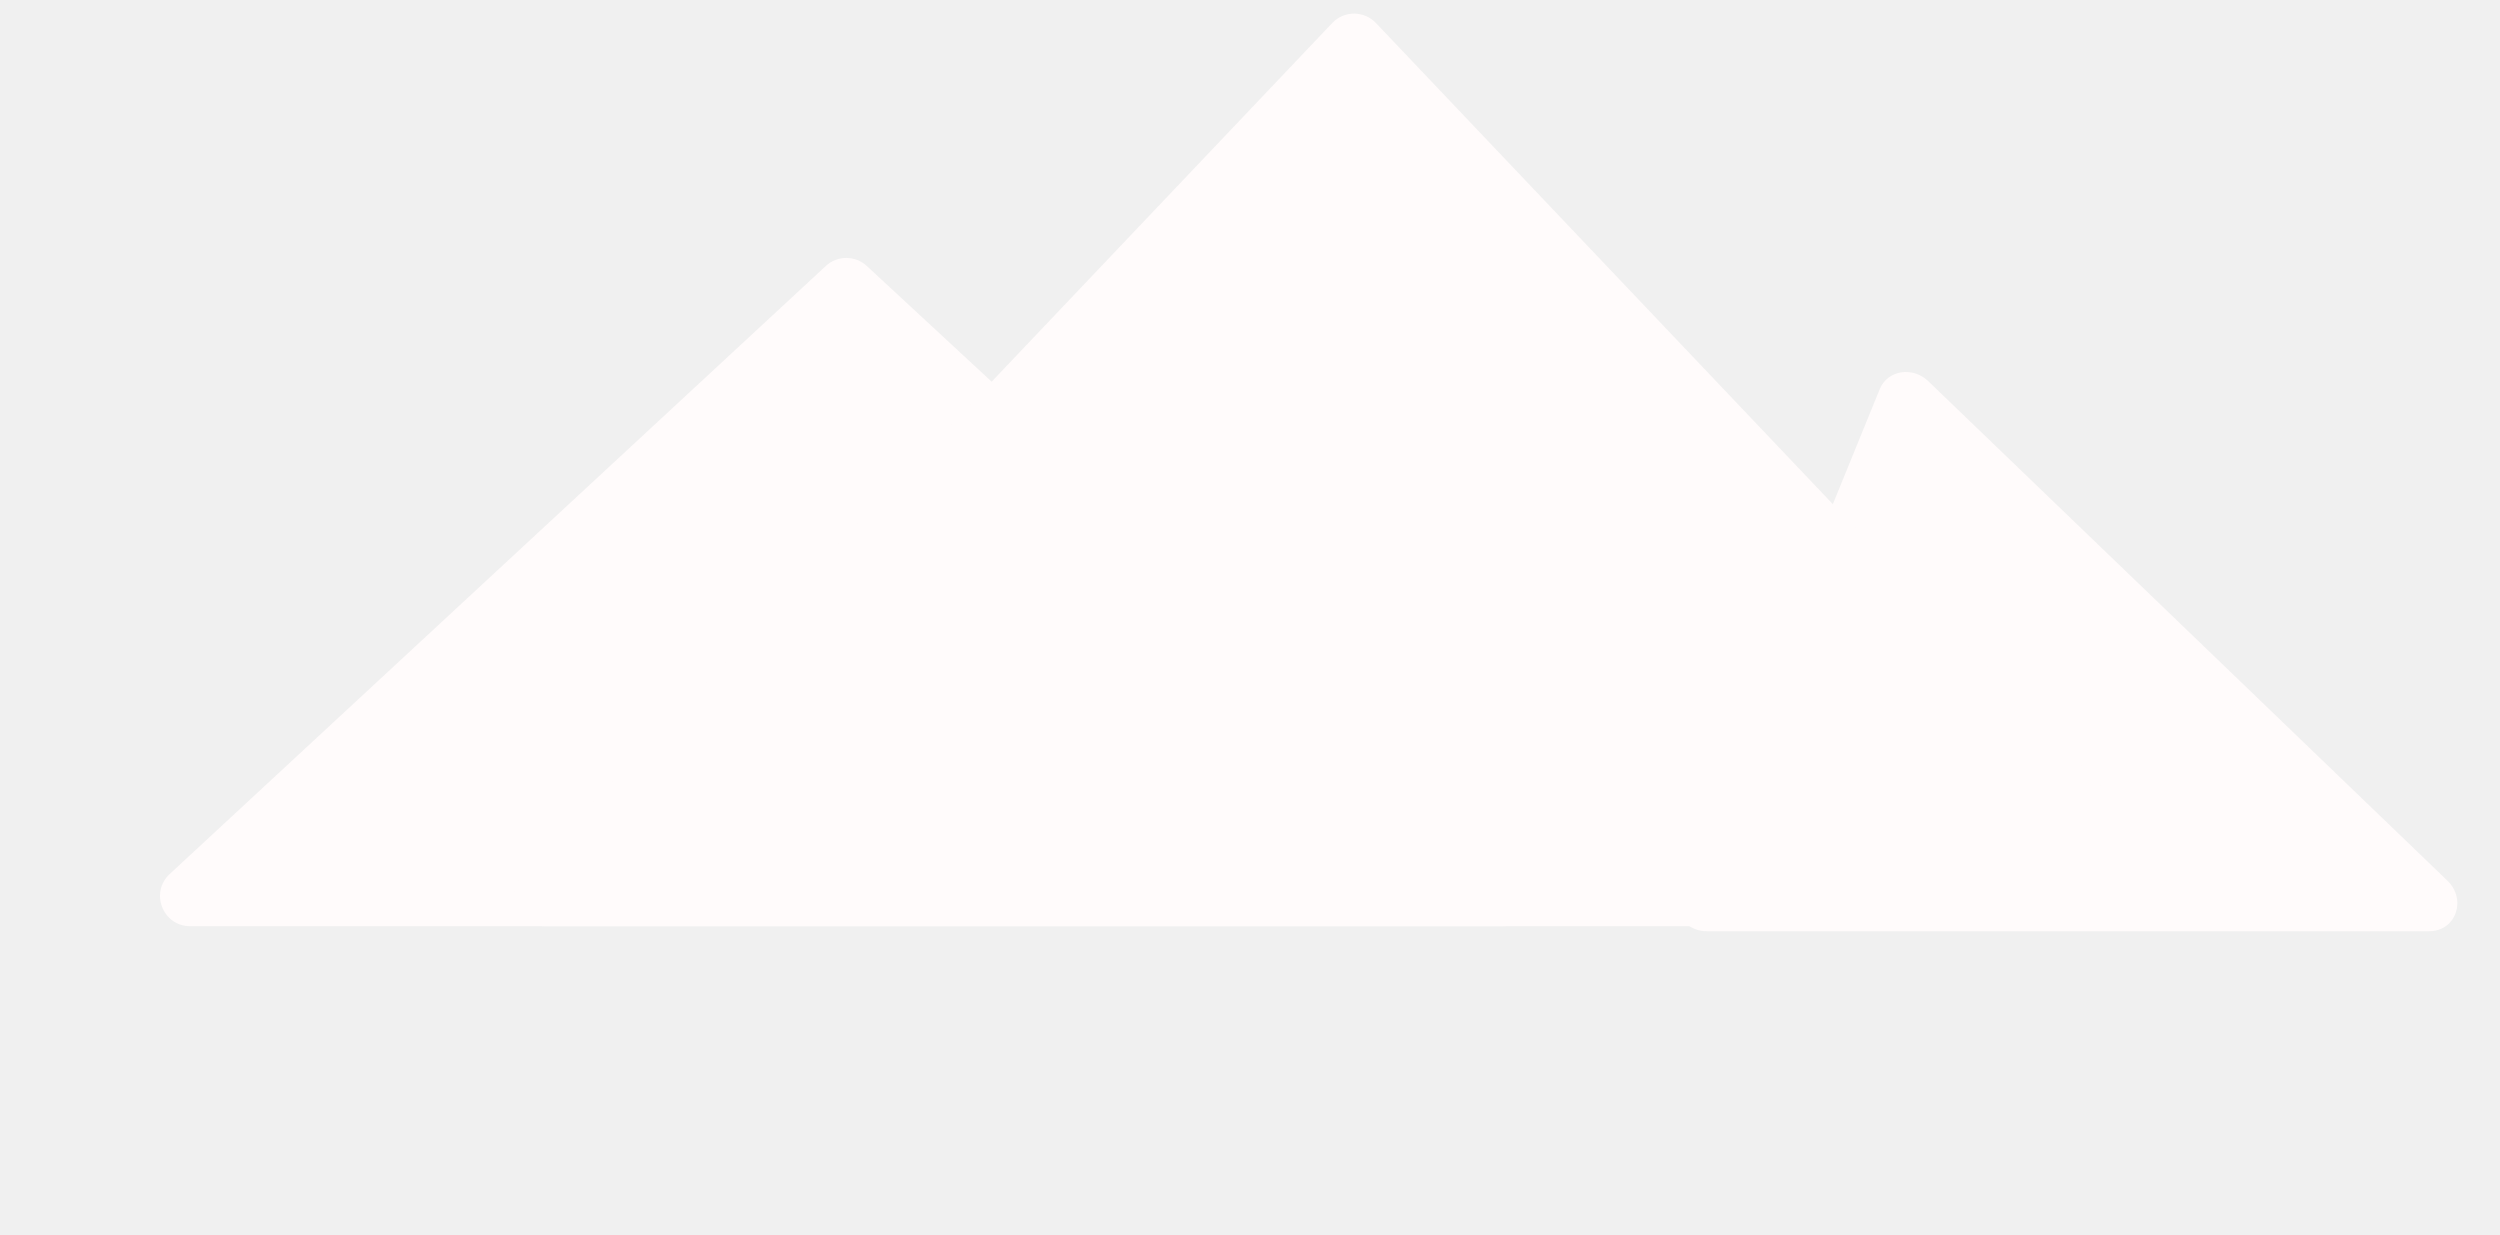
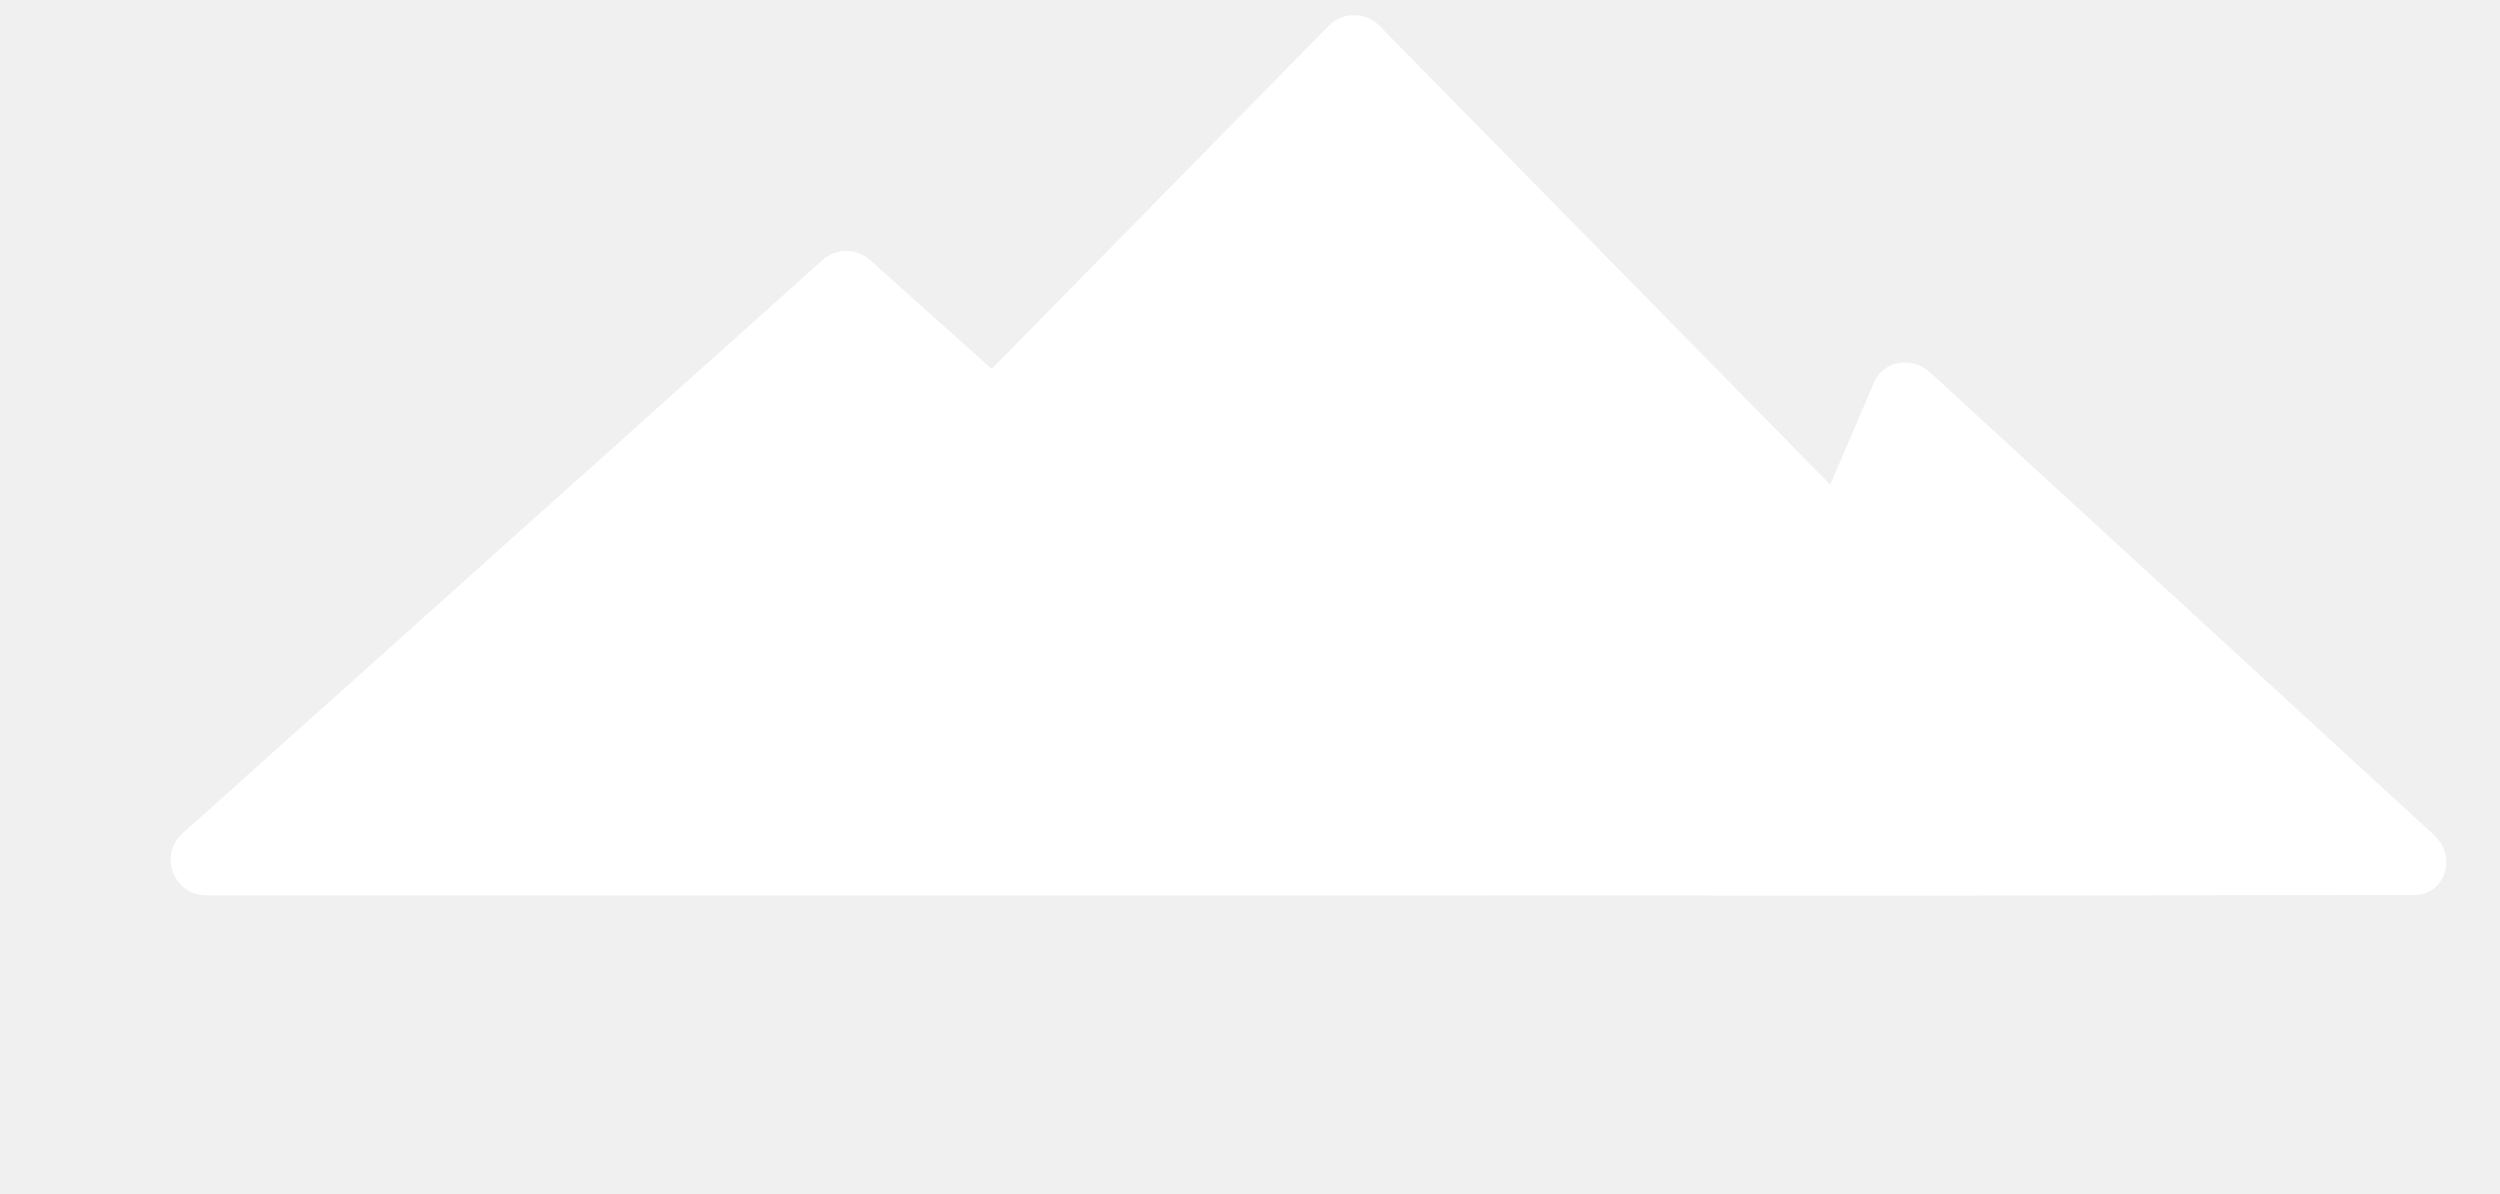
- <svg xmlns="http://www.w3.org/2000/svg" width="83" height="41" viewBox="0 0 83 41" fill="none">
-   <path d="M27.418 8.83C27.801 8.475 28.394 8.475 28.777 8.83L50.56 29.017C51.227 29.635 50.789 30.75 49.88 30.75H6.315C5.405 30.75 4.968 29.635 5.635 29.017L27.418 8.83Z" fill="#FFFBFB" />
-   <path d="M62.408 12.918C62.664 12.289 63.497 12.154 64.019 12.656L81.251 29.235C81.908 29.867 81.532 30.917 80.648 30.917L56.658 30.917C55.921 30.917 55.381 30.156 55.65 29.496L62.408 12.918Z" fill="#FFFBFB" />
-   <path d="M44.231 0.764C44.625 0.348 45.287 0.348 45.681 0.764L72.552 29.061C73.157 29.698 72.705 30.75 71.827 30.75H18.085C17.206 30.75 16.755 29.698 17.36 29.061L44.231 0.764Z" fill="#FFFBFB" />
+ <svg xmlns="http://www.w3.org/2000/svg" width="2111" height="1008" viewBox="0 0 2111 1008" fill="none">
+   <path d="M694.603 219.53C705.997 209.324 723.244 209.324 734.638 219.53L1275.07 703.653C1295.57 722.022 1282.58 755.999 1255.05 755.999H174.192C146.663 755.999 133.67 722.022 154.174 703.653L694.603 219.53Z" fill="white" />
+   <path d="M1582.63 322.572C1590.42 304.41 1614.56 300.481 1630.19 314.83L2055.07 704.917C2075.51 723.682 2064.58 755.826 2037.76 755.841L1445.37 756.173C1422.97 756.185 1406.6 732.823 1415.11 712.99L1582.63 322.572Z" fill="white" />
+   <path d="M1121.99 21.786C1133.75 9.817 1153.04 9.817 1164.8 21.786L1835.93 704.976C1854.57 723.951 1841.12 756 1814.53 756H472.263C445.665 756 432.222 723.951 450.862 704.977L1121.99 21.786Z" fill="white" />
</svg>
